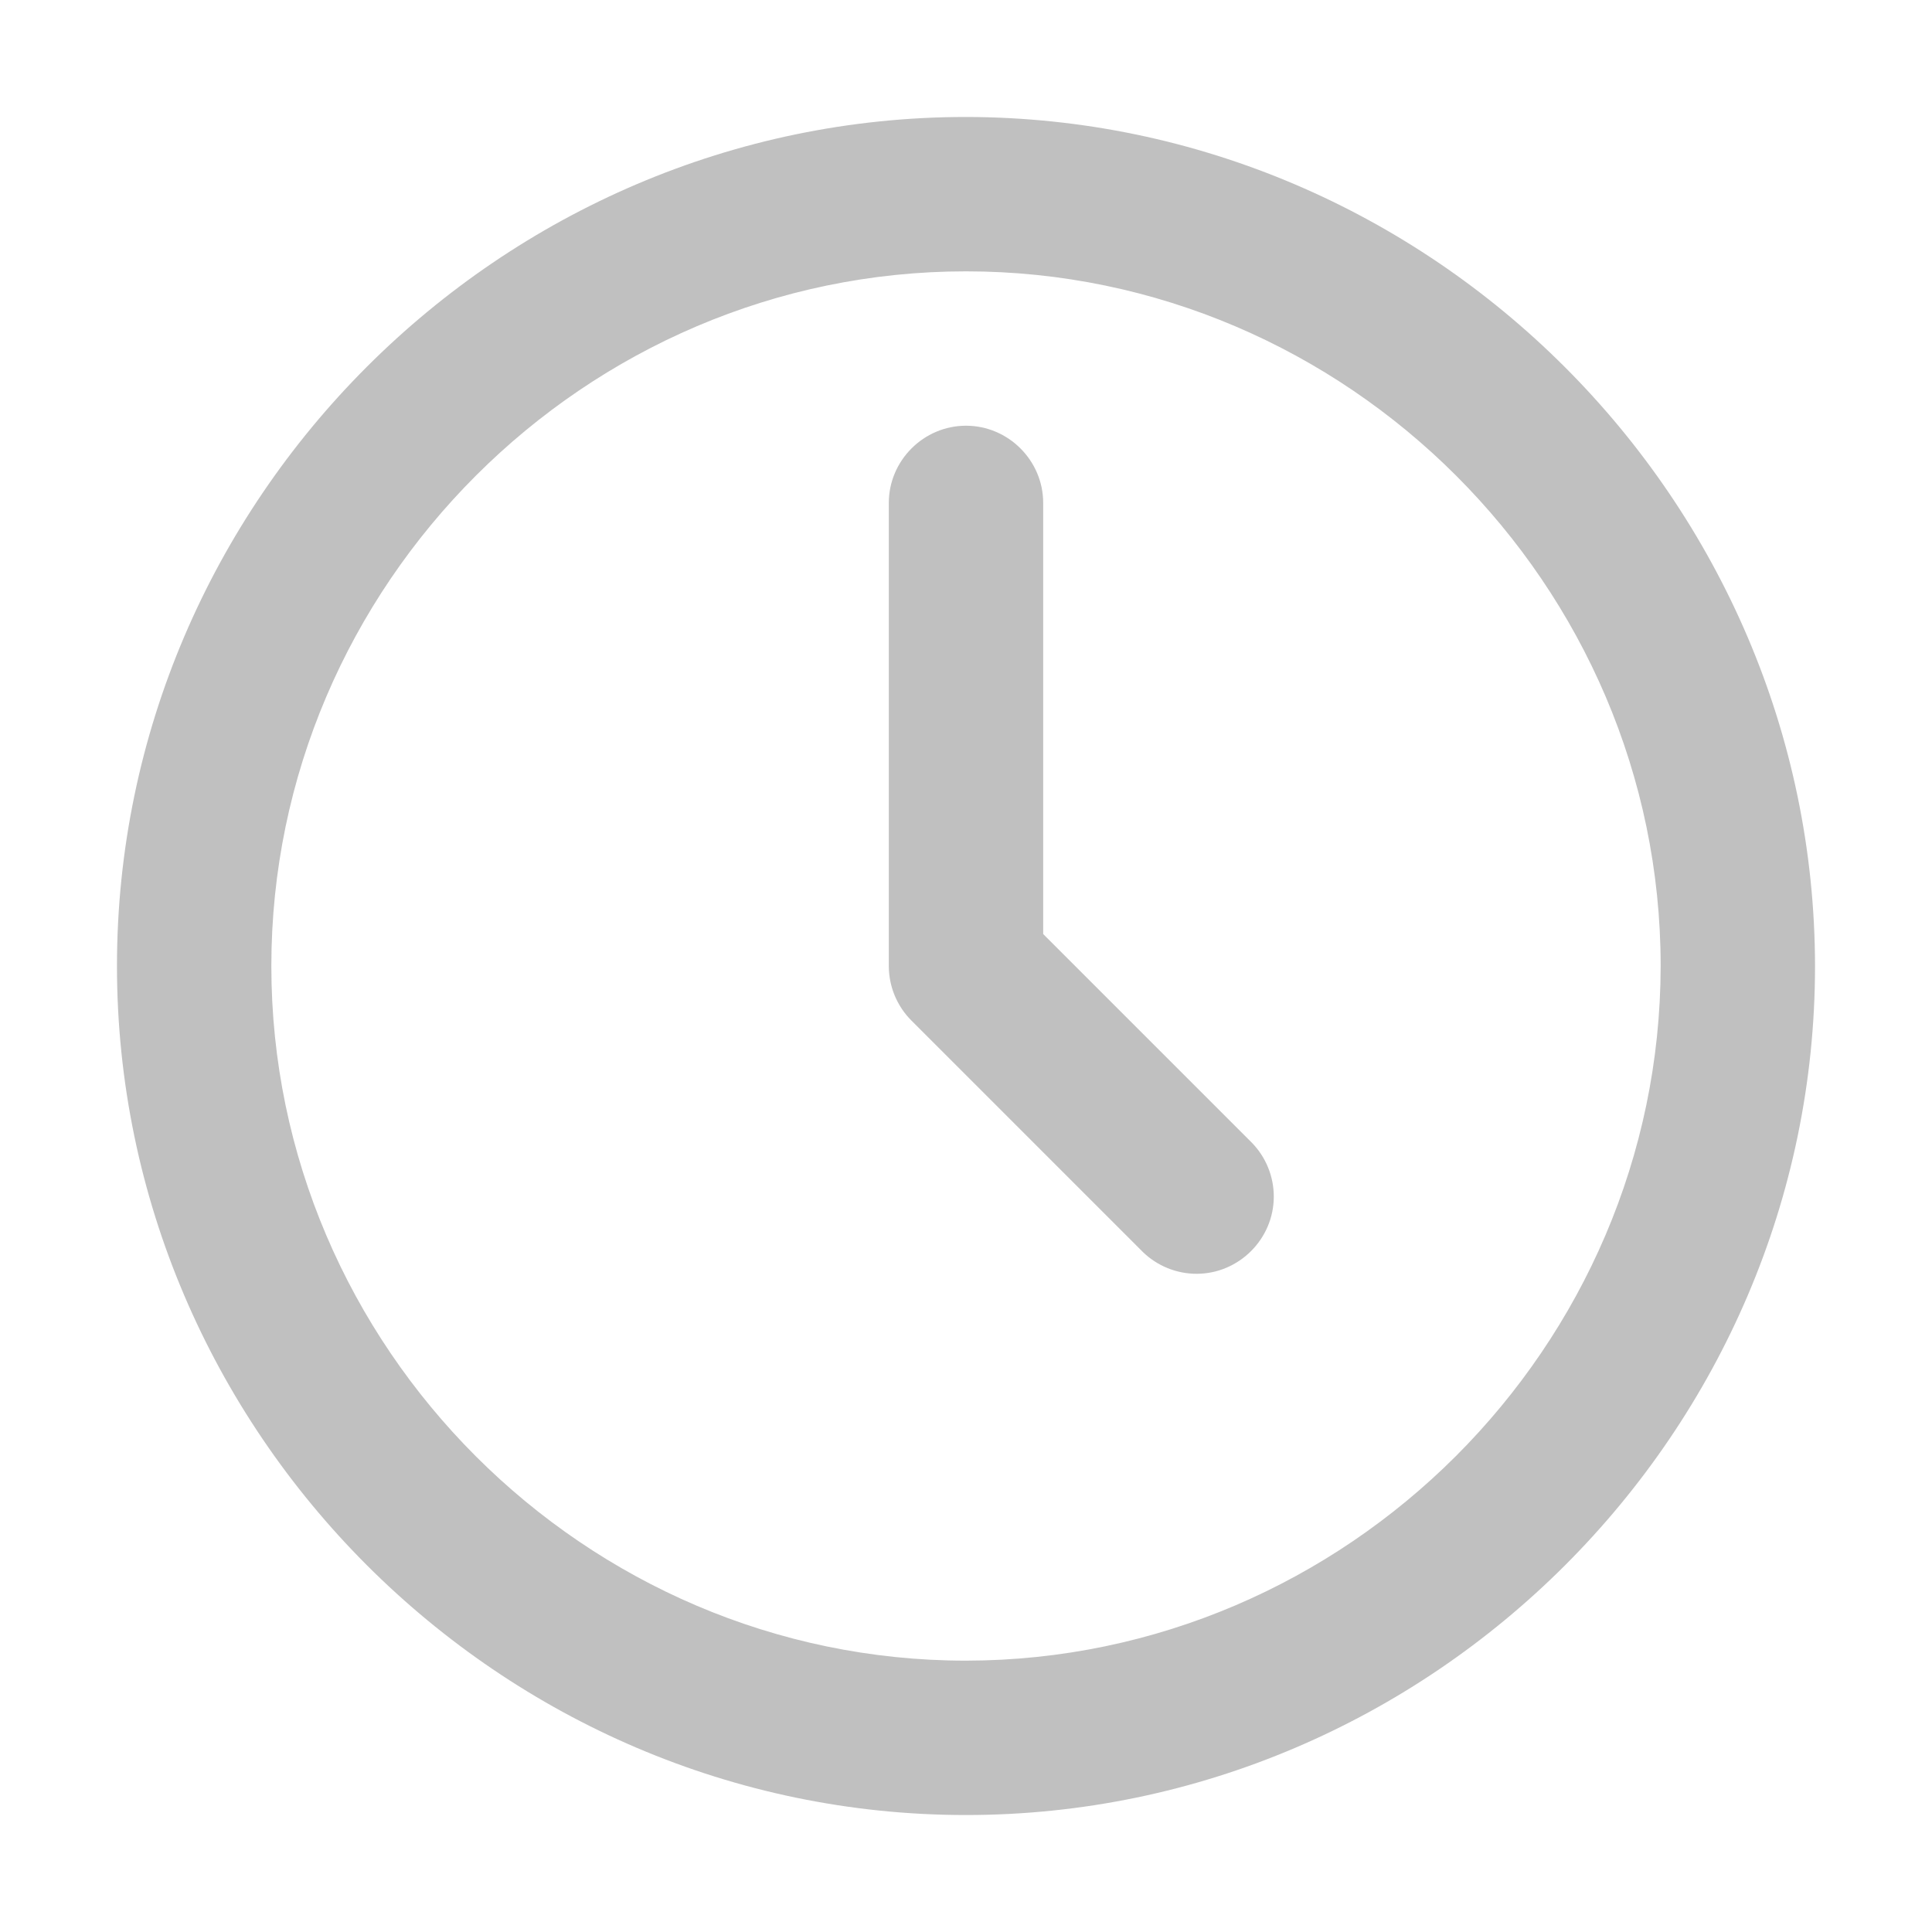
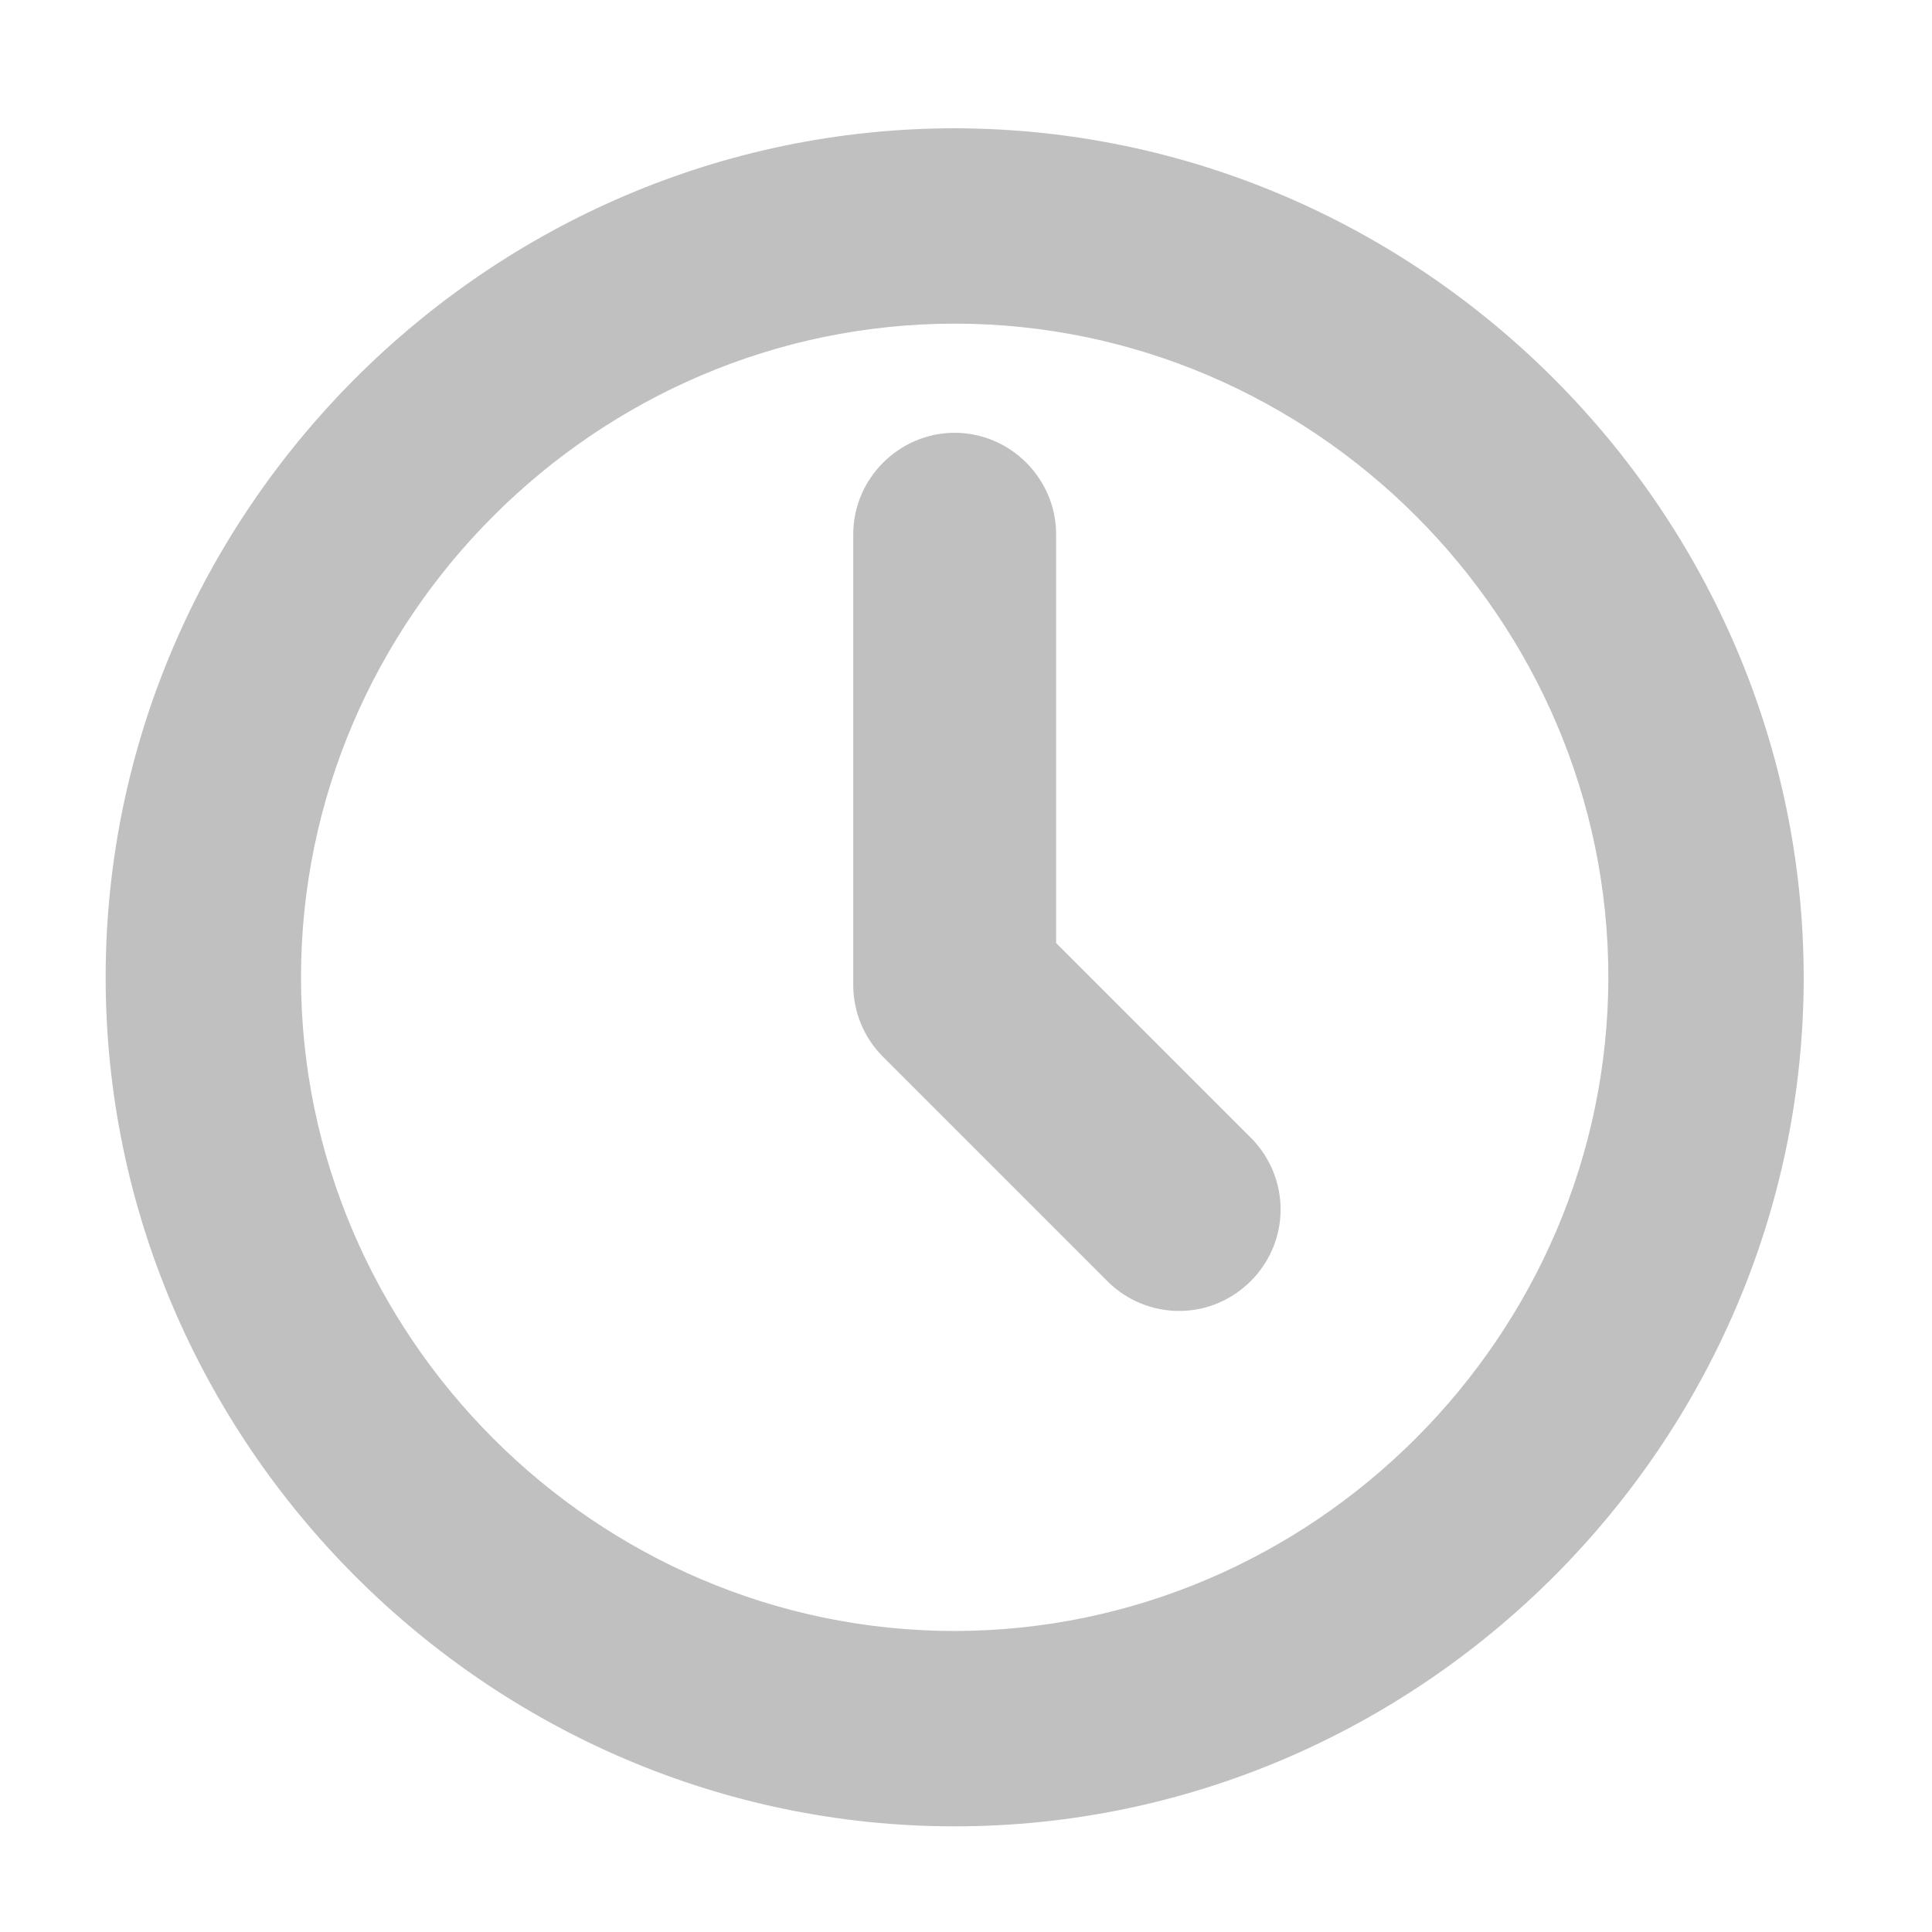
<svg xmlns="http://www.w3.org/2000/svg" width="100%" height="100%" viewBox="0 0 512 512" version="1.1" xml:space="preserve" style="fill-rule:evenodd;clip-rule:evenodd;stroke-linejoin:round;stroke-miterlimit:2;">
-   <path d="M256,31c-123.431,0 -225,101.569 -225,225c0,123.431 101.569,225 225,225c123.431,0 225,-101.569 225,-225c-0.146,-123.376 -101.624,-224.854 -225,-225Zm0,409.091c-100.989,-0 -184.091,-83.102 -184.091,-184.091c0,-100.989 83.102,-184.091 184.091,-184.091c100.989,0 184.091,83.102 184.091,184.091c-0.123,100.943 -83.148,183.968 -184.091,184.091Z" style="fill:#c0c0c0;fill-rule:nonzero;" />
-   <path d="M276.455,247.532l-0,-114.259c-0,-11.221 -9.234,-20.455 -20.455,-20.455c-11.221,0 -20.455,9.234 -20.455,20.455l0,122.727c0.002,5.422 2.159,10.628 5.994,14.461l61.363,61.364c3.812,3.682 8.91,5.742 14.21,5.742c11.221,-0 20.455,-9.234 20.455,-20.455c-0,-5.3 -2.06,-10.398 -5.742,-14.21l-55.37,-55.37Z" style="fill:#c0c0c0;fill-rule:nonzero;" />
+   <path d="M253.007,34c123.372,0.146 224.847,101.621 224.993,224.993l0,0.007c0,123.431 -101.569,225 -225,225c-123.431,0 -225,-101.569 -225,-225c0,-123.431 101.569,-225 225,-225l0.007,0Zm-0.011,398.23c94.989,-0.118 173.116,-78.245 173.234,-173.234c-0.002,-95.029 -78.2,-173.226 -173.23,-173.226c-95.031,-0 -173.23,78.199 -173.23,173.23c-0,95.03 78.197,173.228 173.226,173.23Z" style="fill:#c0c0c0;" />
+   <path d="M279.881,249.916l51.859,51.858c0.028,0.029 0.057,0.058 0.085,0.087c4.838,5.009 7.546,11.709 7.546,18.674c-0,14.746 -12.135,26.881 -26.881,26.881c-6.966,-0 -13.665,-2.707 -18.675,-7.546c-0.029,-0.028 -0.058,-0.056 -0.086,-0.085l-59.733,-59.733c-5.039,-5.037 -7.874,-11.879 -7.877,-19.004l0,-119.471c0,-14.746 12.135,-26.881 26.881,-26.881c14.746,-0 26.881,12.135 26.881,26.881l-0,108.339Z" style="fill:#c0c0c0;" />
</svg>
